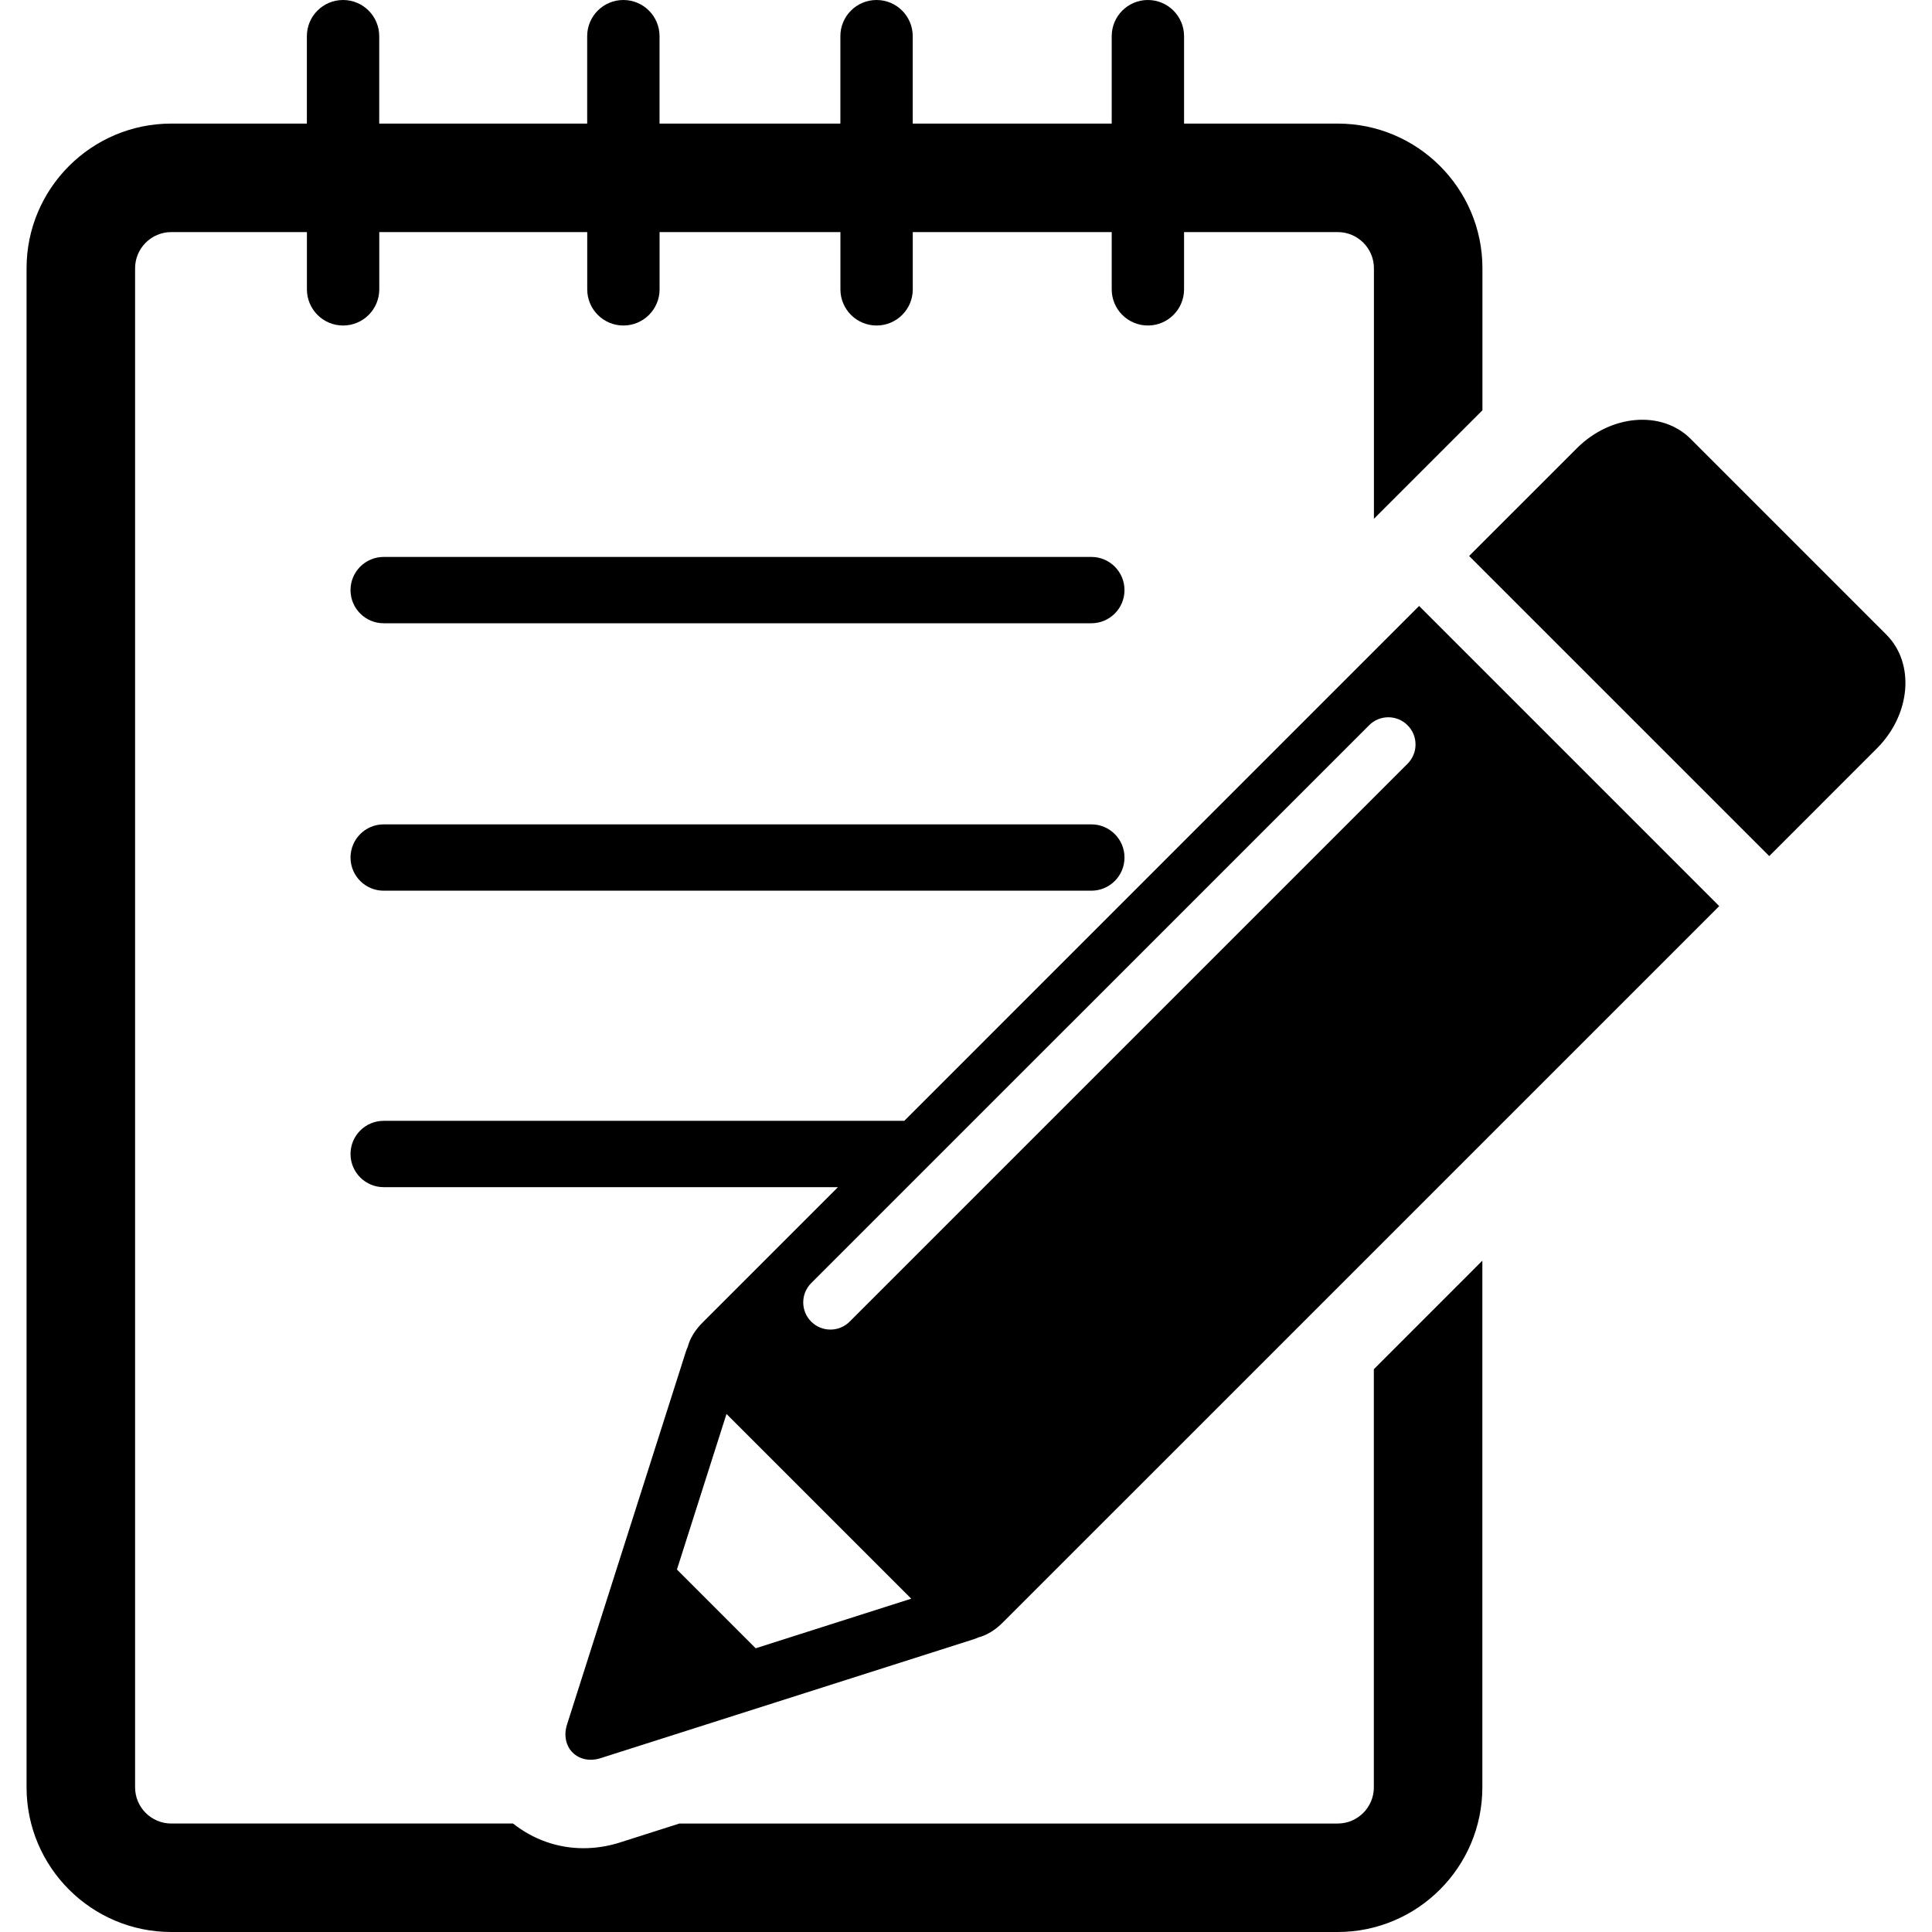
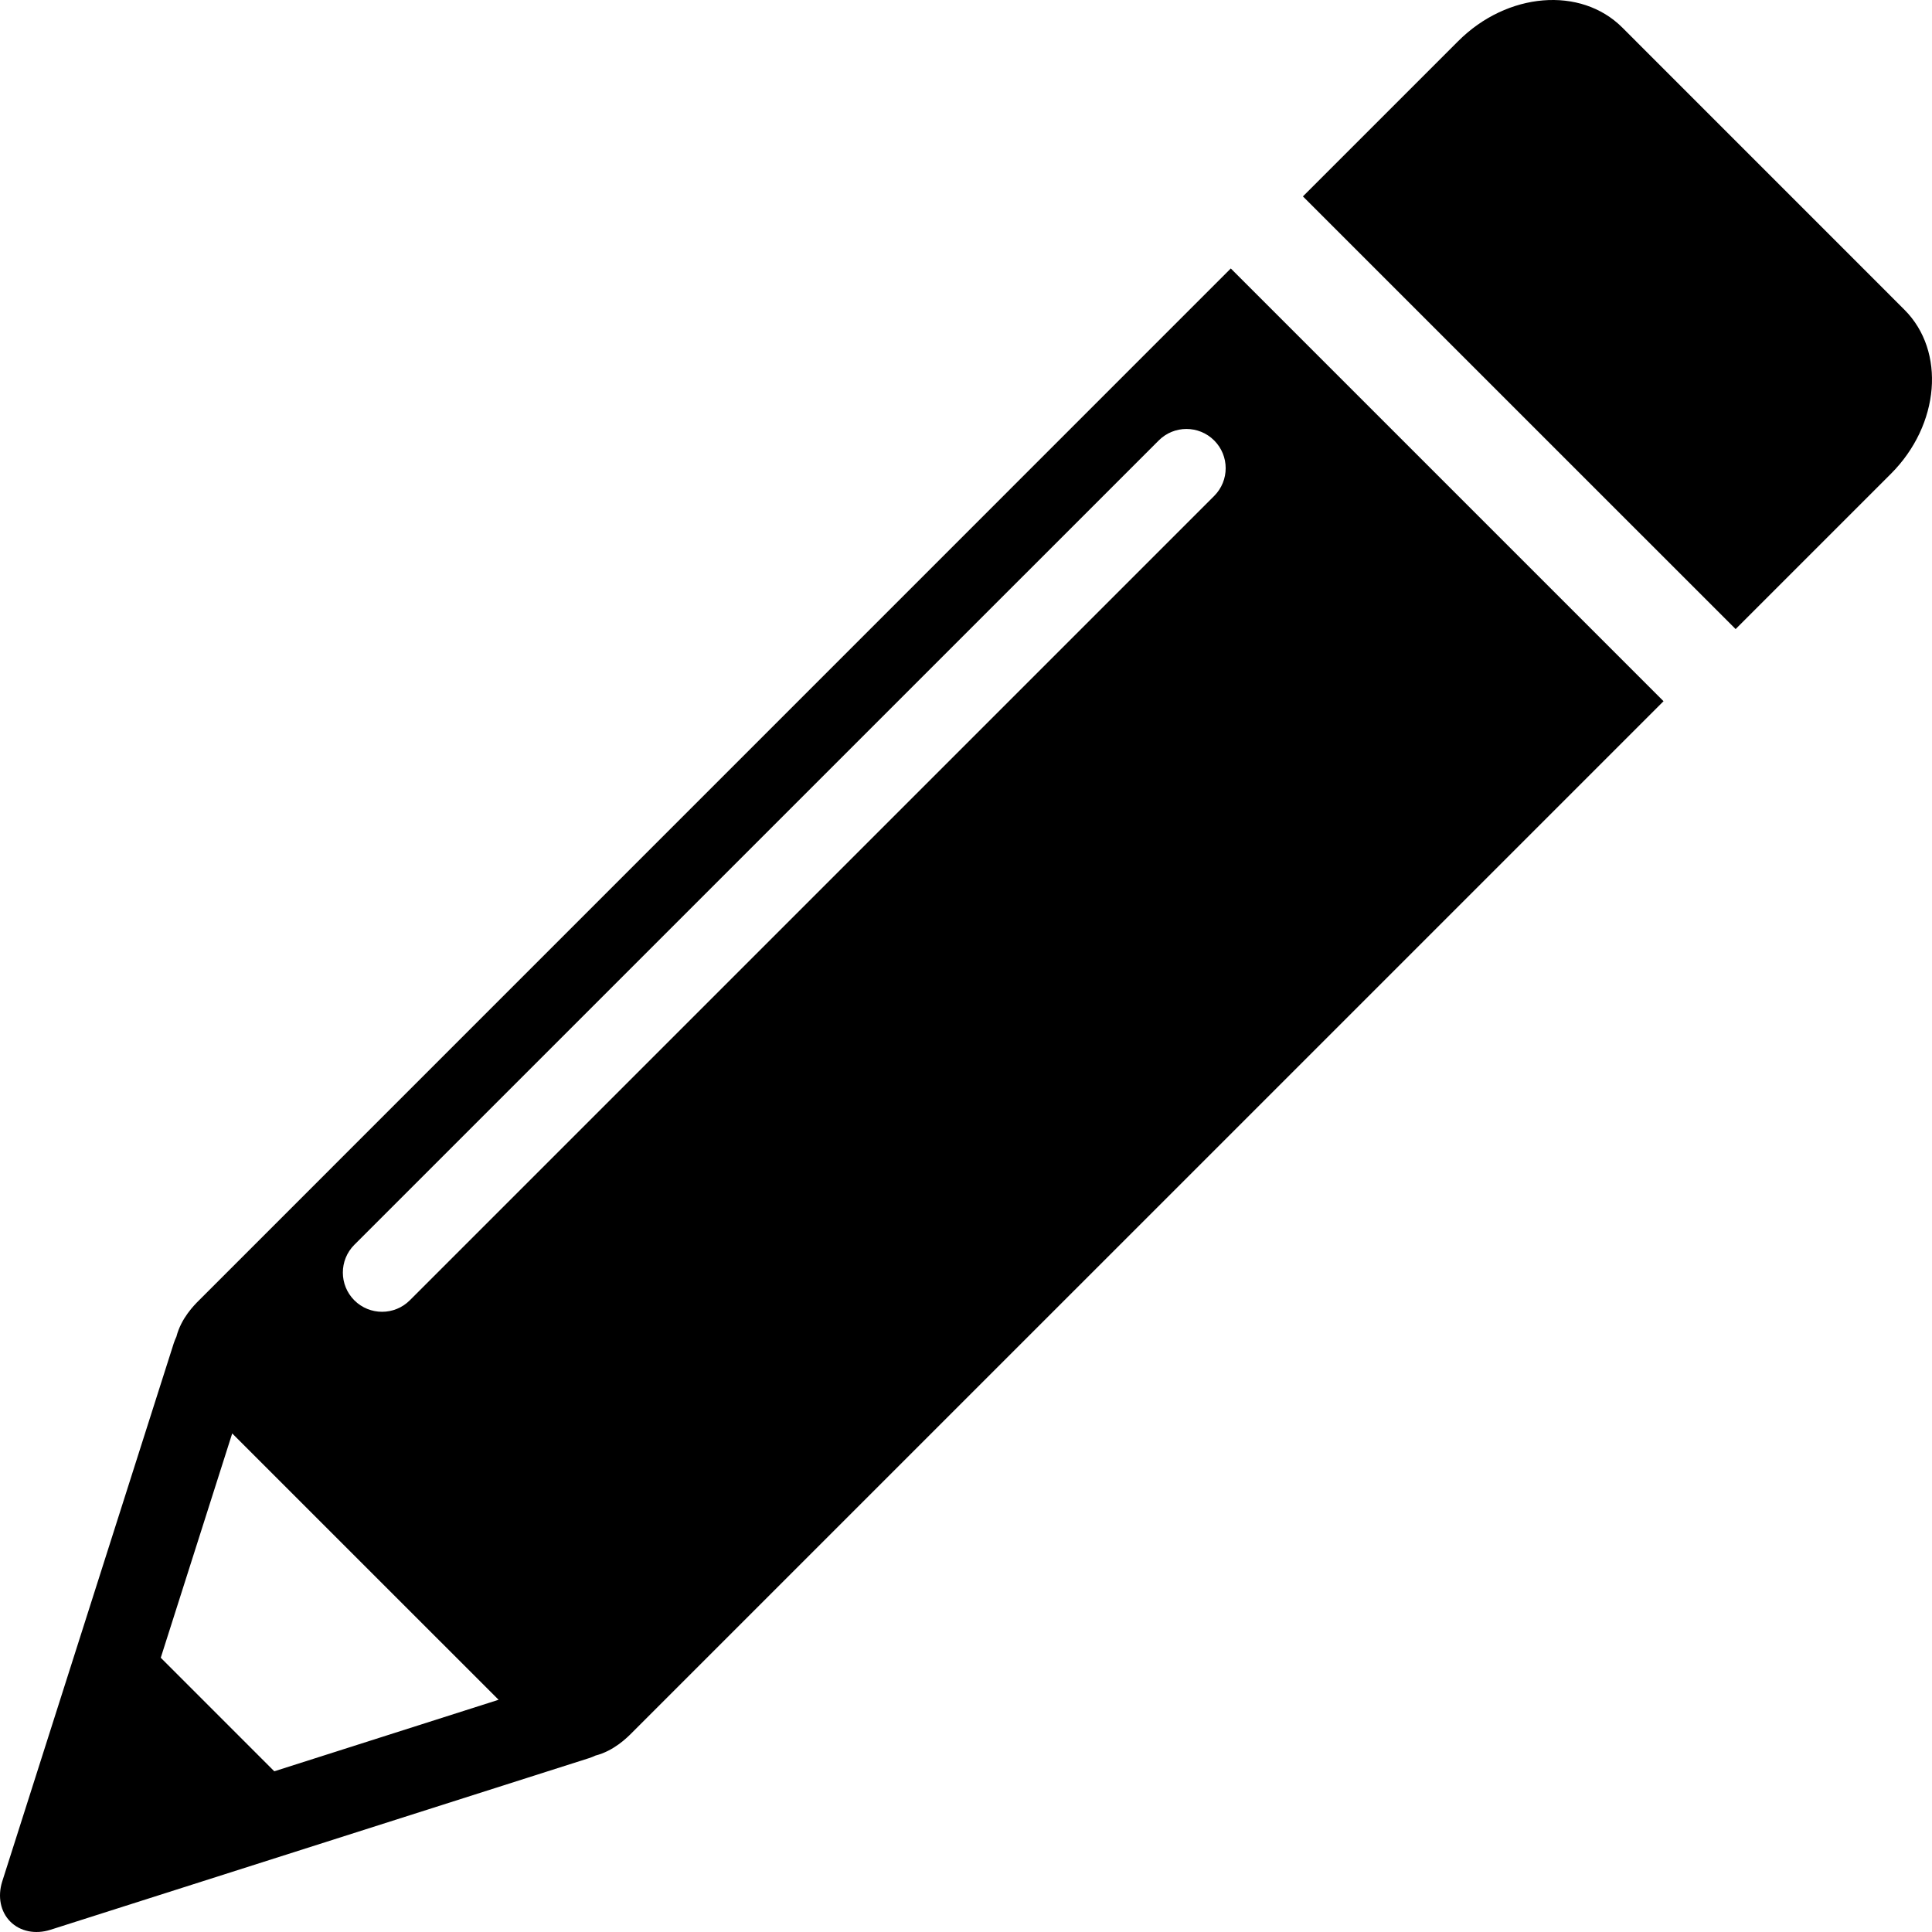
- <svg xmlns="http://www.w3.org/2000/svg" version="1.1" id="Capa_1" x="0px" y="0px" width="528.807px" height="528.807px" viewBox="0 0 528.807 528.807" style="enable-background:new 0 0 528.807 528.807;" xml:space="preserve">
-   <g>
-     <path d="M513.74,204.829l-29.482,29.486l-82.147-82.139l29.494-29.489c9.292-9.292,23.253-10.441,31.138-2.565l53.563,53.572   C524.179,181.567,523.032,195.537,513.74,204.829z M388.421,165.859l82.147,82.147l-195.883,195.88   c-0.898,0.898-3.393,3.393-6.892,4.285c-0.405,0.195-0.819,0.361-1.229,0.491l-102.23,32.58c-2.861,0.904-5.736,0.319-7.601-1.549   c-1.871-1.868-2.45-4.74-1.555-7.602l32.58-102.221c0.139-0.419,0.305-0.827,0.491-1.224c0.896-3.505,3.384-5.993,4.292-6.897   l36.812-36.812H105.02c-5.012,0-9.079-4.066-9.079-9.079c0-5.023,4.066-9.078,9.079-9.078h142.491L388.421,165.859z    M249.417,437.574l-50.569-50.561l-13.565,42.581l21.554,21.557L249.417,437.574z M385.265,198.508   c-2.908-2.911-7.625-2.911-10.527,0L222.03,351.206c-2.905,2.908-2.905,7.625,0,10.533c2.905,2.908,7.625,2.908,10.53,0   l152.705-152.699C388.172,206.129,388.172,201.413,385.265,198.508z M376.037,489.217c0,5.455-4.438,9.9-9.895,9.9H185.956   l-16.275,5.189c-3.269,1.041-6.629,1.566-9.992,1.566c-7.161,0-13.819-2.453-19.266-6.756H46.885c-5.458,0-9.909-4.434-9.909-9.9   V73.424c0-5.458,4.445-9.9,9.909-9.9h37.12v15.675c0,5.464,4.43,9.897,9.903,9.897c5.471,0,9.901-4.433,9.901-9.897V63.523h56.92   v15.675c0,5.464,4.43,9.897,9.901,9.897c5.473,0,9.903-4.433,9.903-9.897V63.523h49.497v15.675c0,5.464,4.43,9.897,9.904,9.897   c5.47,0,9.9-4.433,9.9-9.897V63.523h54.453v15.675c0,5.464,4.427,9.897,9.895,9.897c5.473,0,9.906-4.433,9.906-9.897V63.523h42.072   c5.45,0,9.896,4.442,9.896,9.9v68.571l10.379-10.374l19.322-19.325V73.424c0-21.831-17.762-39.596-39.597-39.596h-42.072V9.904   c0-5.467-4.434-9.904-9.906-9.904c-5.462,0-9.895,4.431-9.895,9.904v23.924h-54.465V9.904c0-5.467-4.43-9.904-9.901-9.904   c-5.473,0-9.903,4.431-9.903,9.904v23.924h-49.497V9.904c0-5.467-4.43-9.904-9.904-9.904c-5.47,0-9.9,4.431-9.9,9.904v23.924   h-56.92V9.904c0-5.467-4.431-9.904-9.901-9.904c-5.473,0-9.903,4.431-9.903,9.904v23.924h-37.12   c-21.832,0-39.602,17.765-39.602,39.596v415.787c0,21.834,17.771,39.596,39.602,39.596h319.264   c21.835,0,39.597-17.762,39.597-39.596V345.059l-29.702,29.708v114.45H376.037z M298.707,152.436H105.02   c-5.012,0-9.079,4.061-9.079,9.079c0,5.019,4.066,9.079,9.079,9.079h193.687c5.013,0,9.079-4.061,9.079-9.079   C307.786,156.497,303.72,152.436,298.707,152.436z M298.707,225.635H105.02c-5.012,0-9.079,4.063-9.079,9.079   c0,5.019,4.066,9.079,9.079,9.079h193.687c5.013,0,9.079-4.061,9.079-9.079C307.786,229.698,303.72,225.635,298.707,225.635z" />
+ <svg xmlns="http://www.w3.org/2000/svg" version="1.1" x="0px" y="0px" width="100px" height="100px" viewBox="0 0 100 100" style="enable-background:new 0 0 528.807 528.807;" id="Capa_1">
+   <g style="">
+     <path d="M 97.875 24.522 L 89.836 32.561 L 67.439 10.166 L 75.48 2.125 C 78.014 -0.408 81.82 -0.721 83.97 1.426 L 98.574 16.033 C 100.721 18.179 100.408 21.988 97.875 24.522 Z M 63.706 13.896 L 86.104 36.294 L 32.696 89.701 C 32.451 89.946 31.771 90.626 30.817 90.869 C 30.707 90.923 30.594 90.968 30.482 91.003 L 2.609 99.886 C 1.829 100.133 1.045 99.973 0.536 99.464 C 0.026 98.955 -0.131 98.171 0.113 97.391 L 8.996 69.52 C 9.033 69.406 9.079 69.295 9.13 69.187 C 9.374 68.231 10.052 67.553 10.3 67.306 L 63.706 13.896 Z M 25.807 87.98 L 12.019 74.194 L 8.321 85.804 L 14.197 91.682 L 25.807 87.98 Z M 62.846 22.798 C 62.053 22.005 60.767 22.005 59.976 22.798 L 18.34 64.431 C 17.548 65.224 17.548 66.511 18.34 67.304 C 19.132 68.096 20.419 68.096 21.211 67.304 L 62.846 25.67 C 63.639 24.876 63.639 23.591 62.846 22.798 Z" style="" />
  </g>
-   <g>
- </g>
-   <g>
- </g>
-   <g>
- </g>
-   <g>
- </g>
-   <g>
- </g>
-   <g>
- </g>
-   <g>
- </g>
-   <g>
- </g>
-   <g>
- </g>
-   <g>
- </g>
-   <g>
- </g>
-   <g>
- </g>
-   <g>
- </g>
-   <g>
- </g>
-   <g>
- </g>
</svg>
